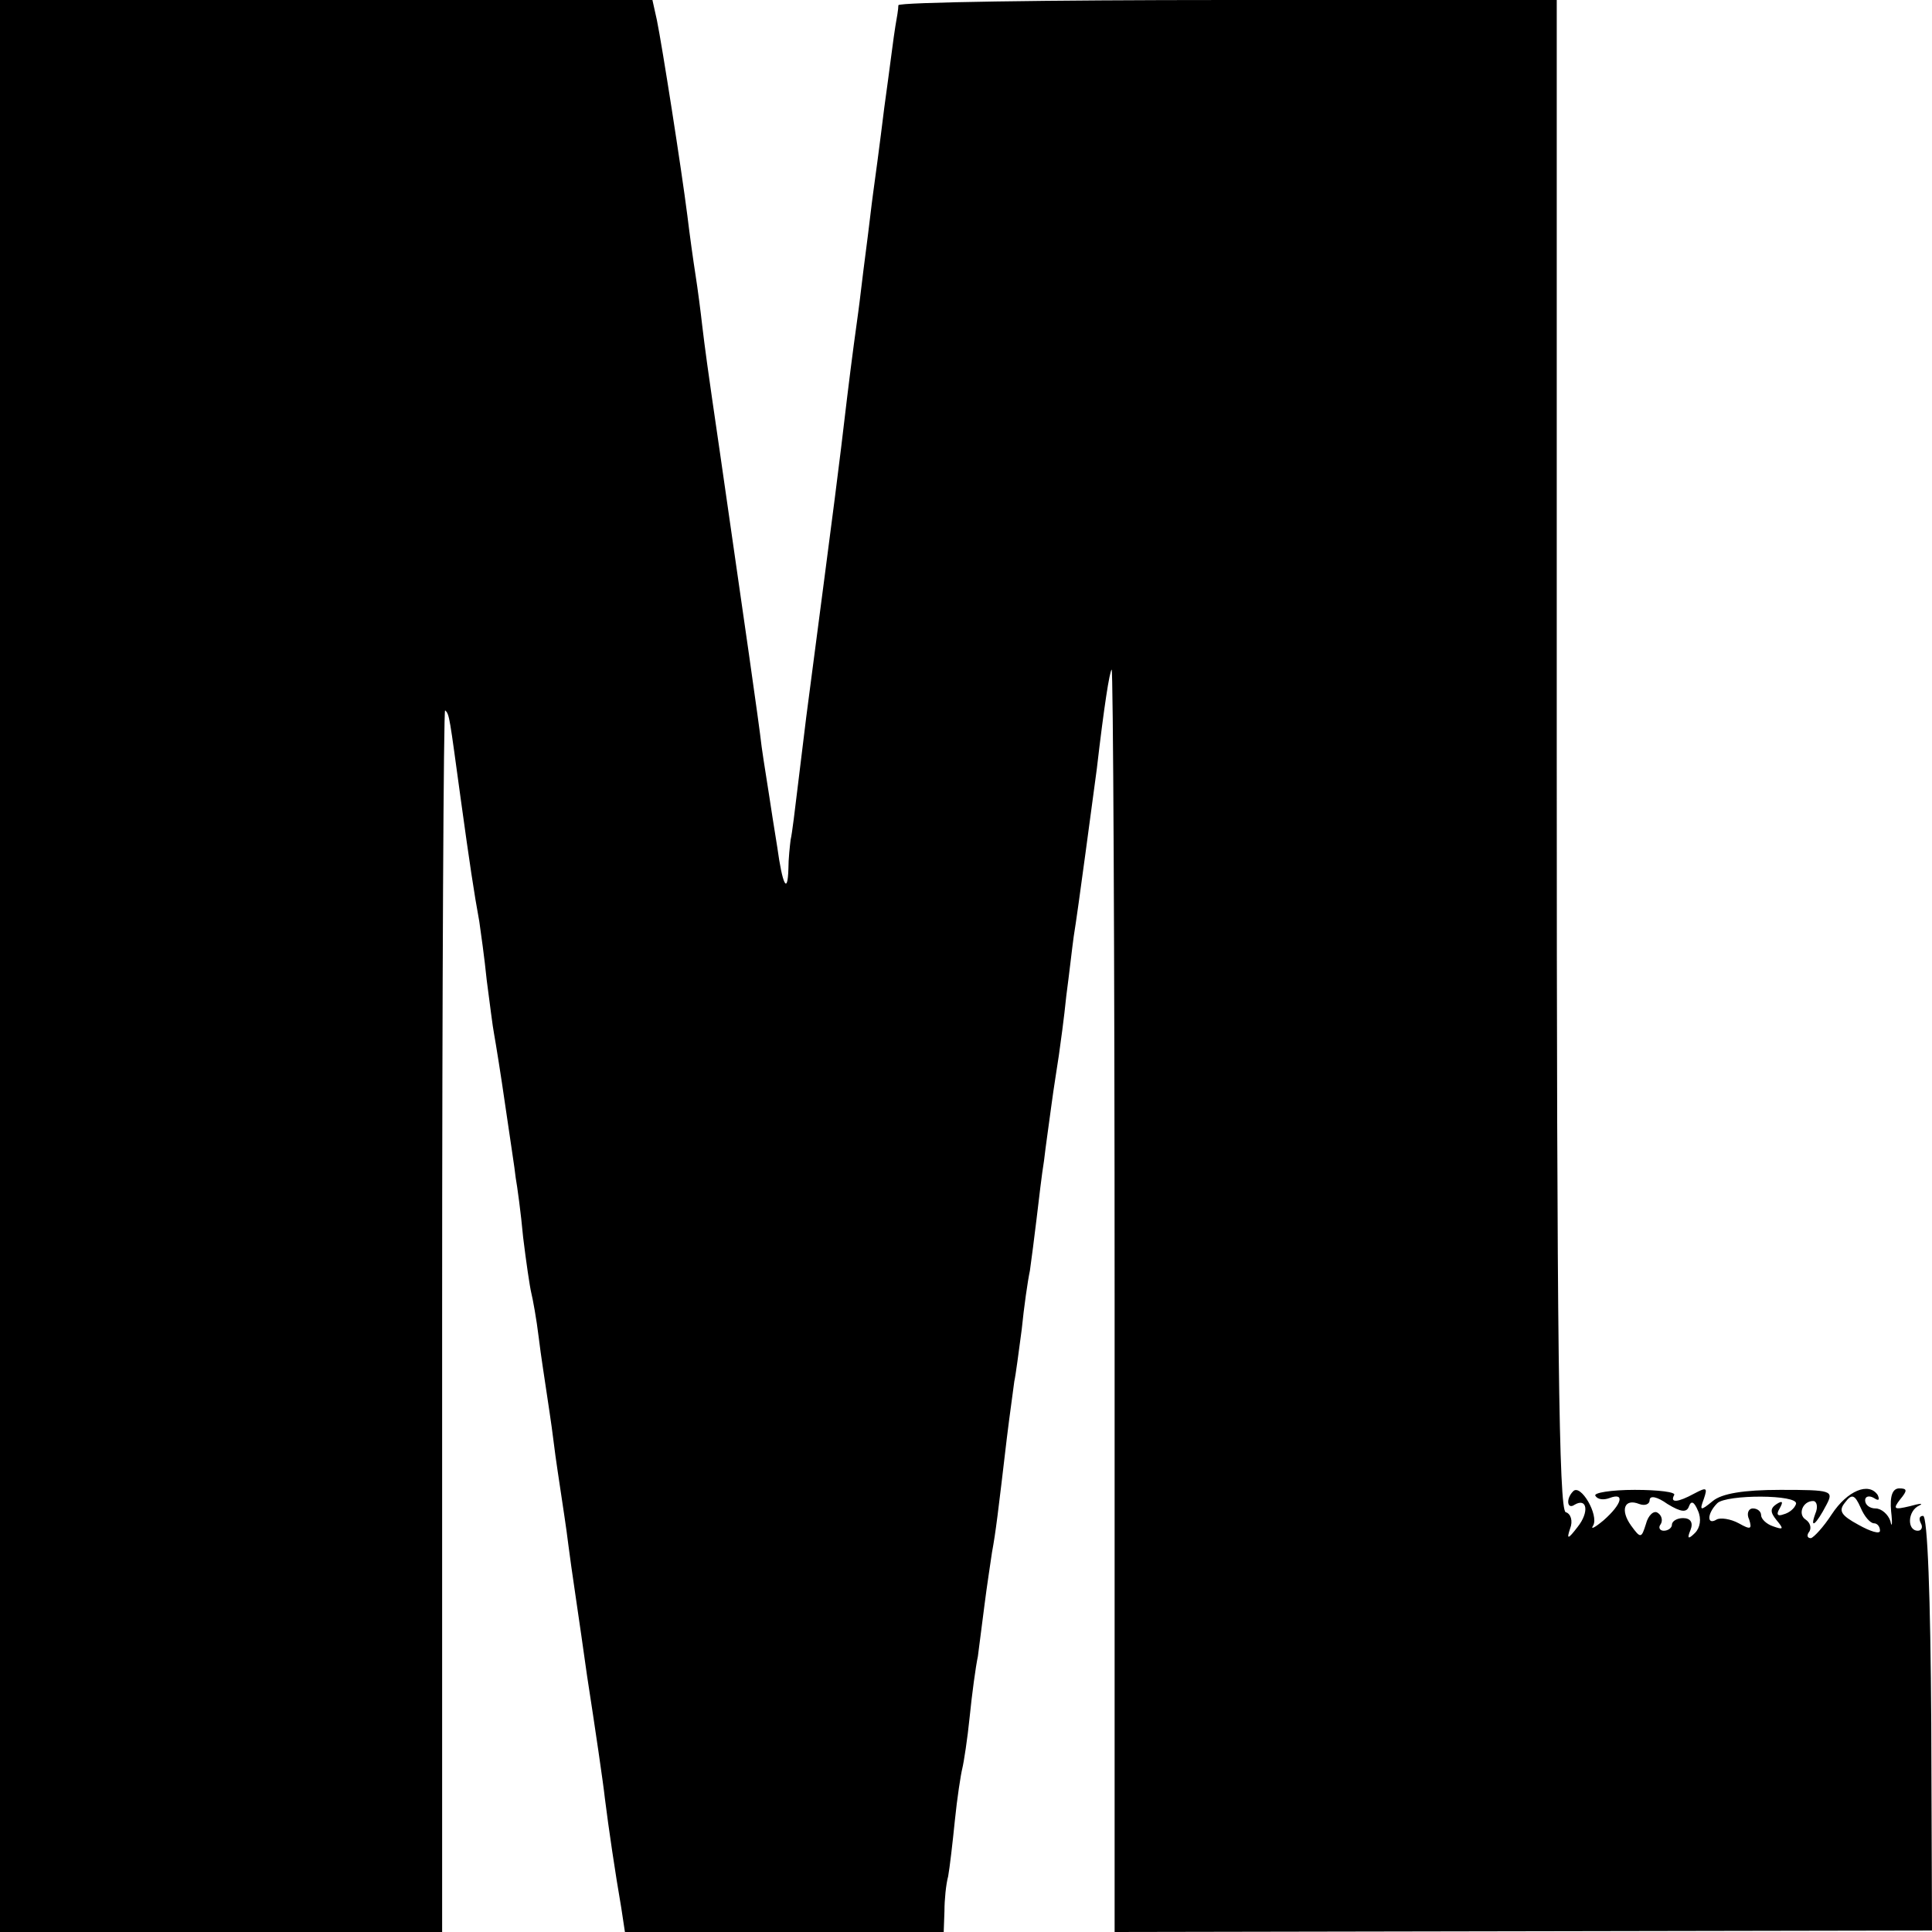
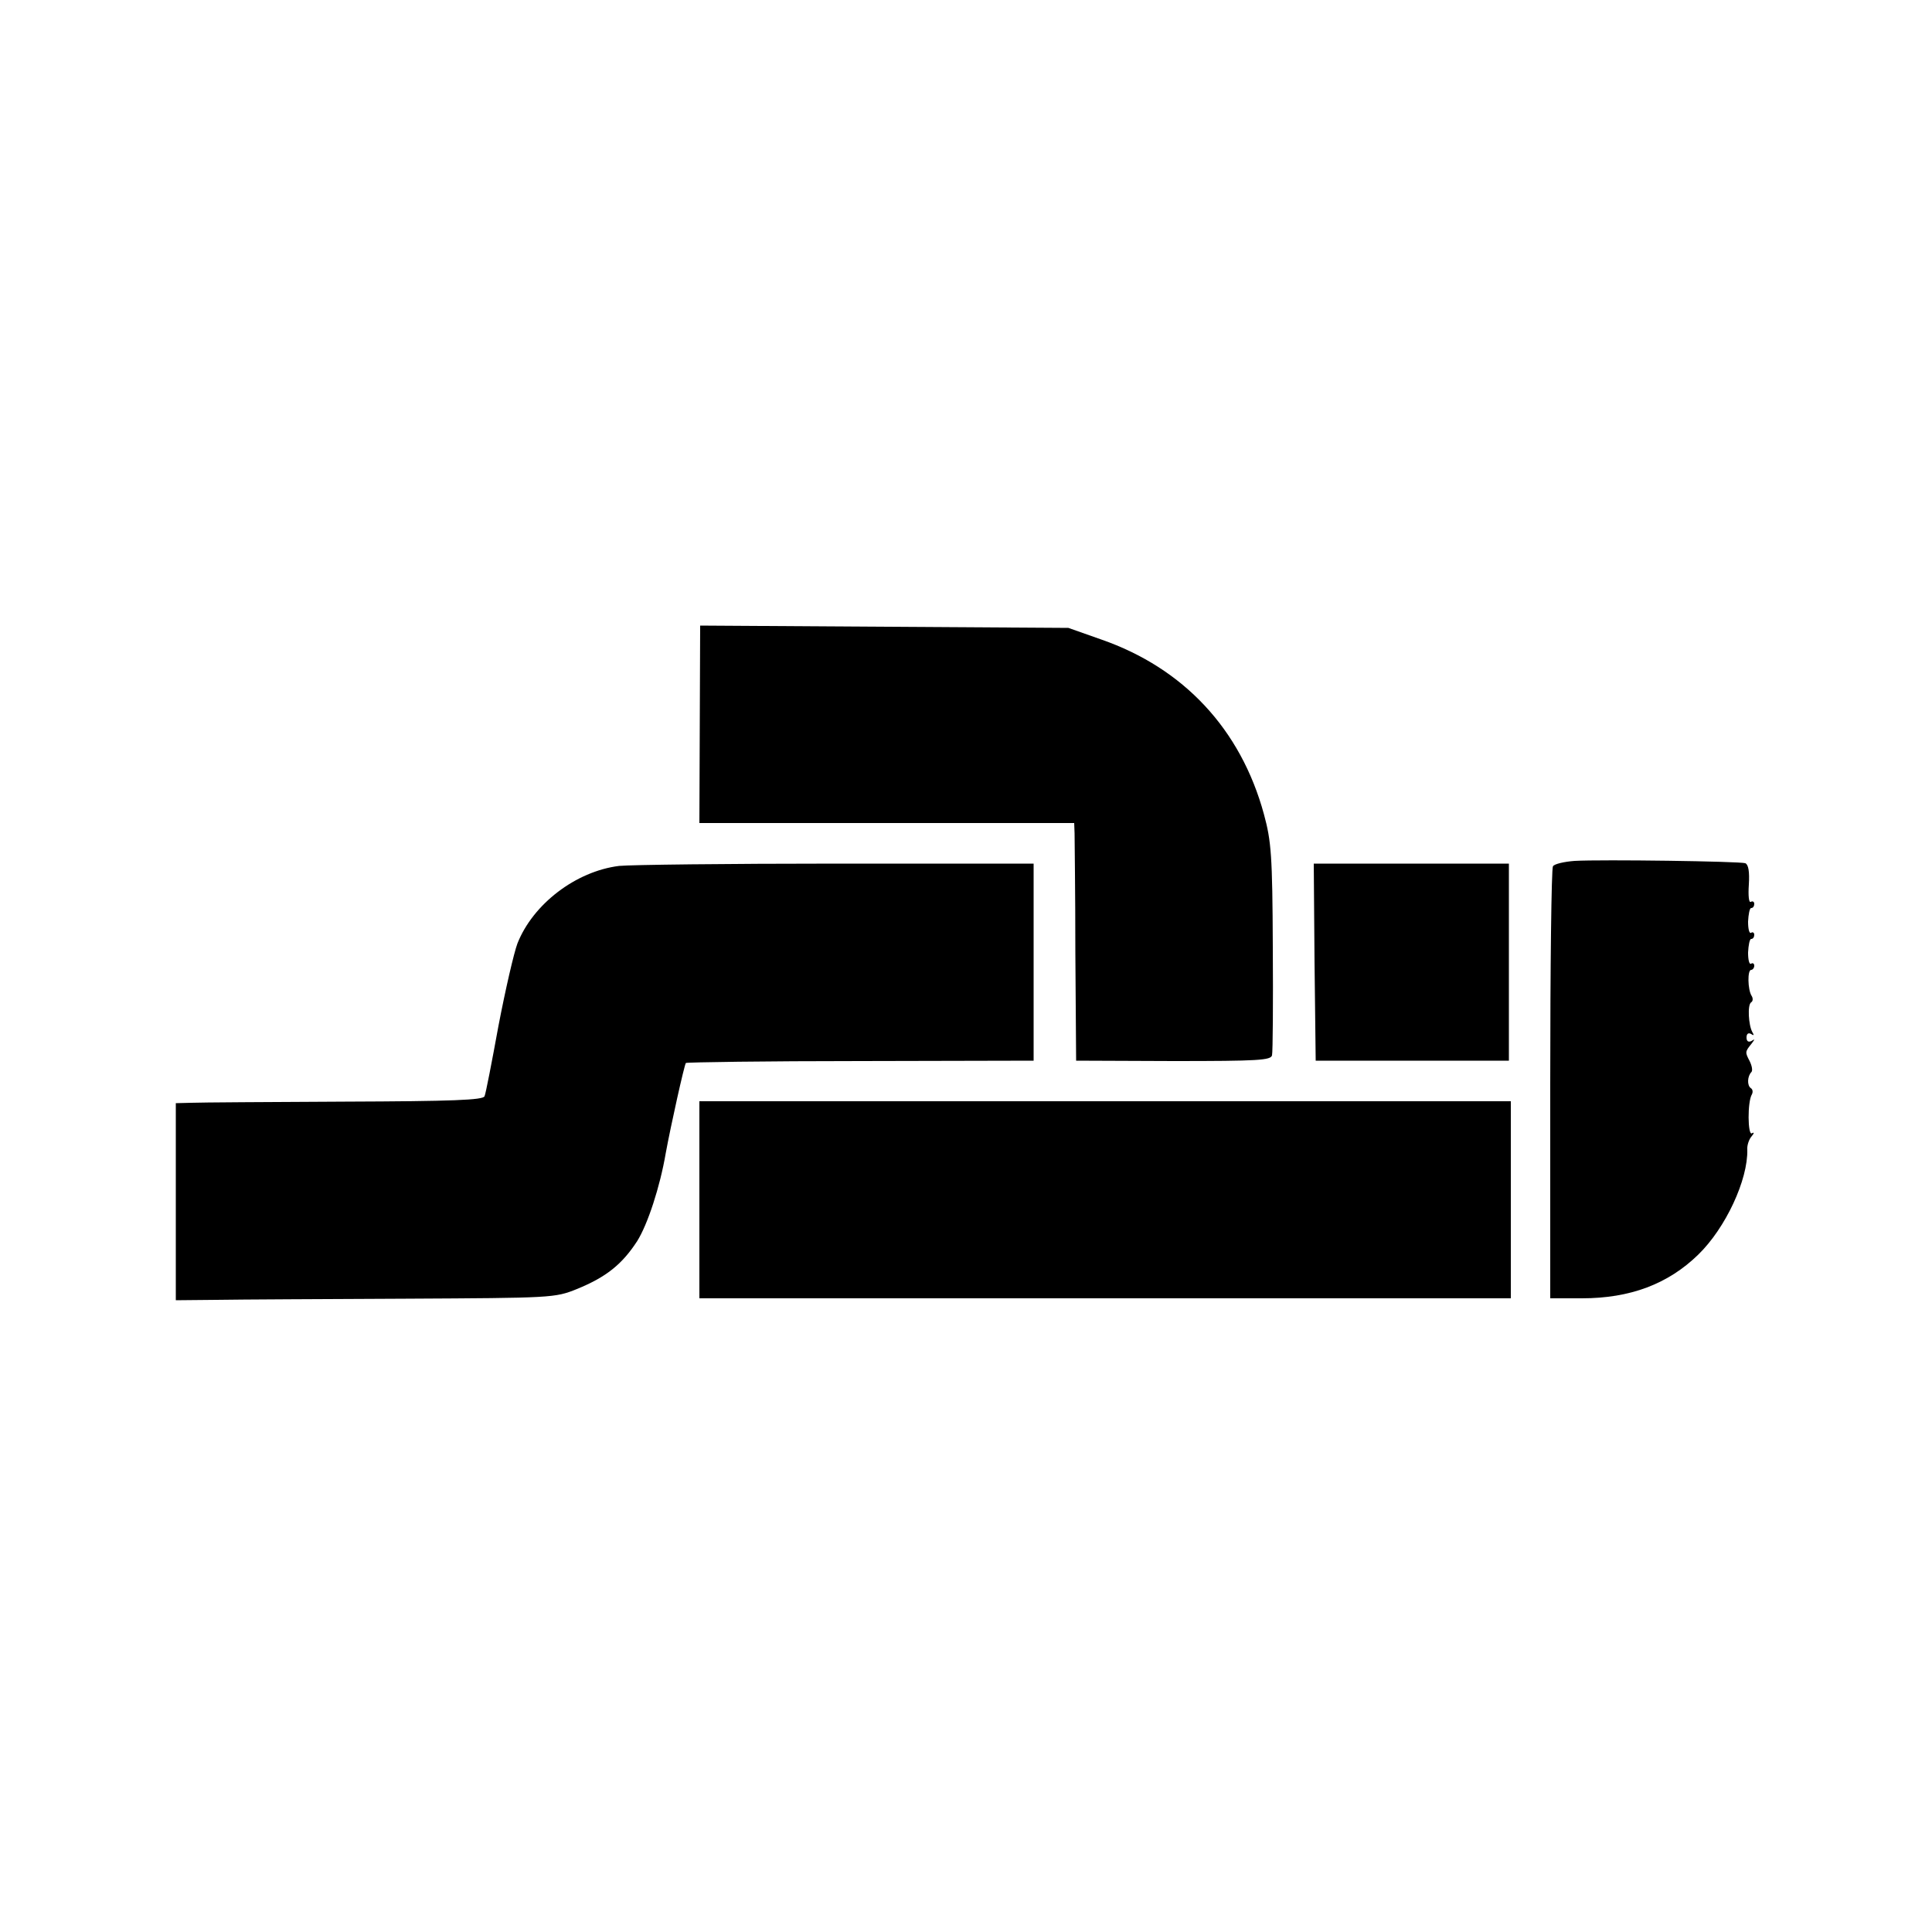
- <svg xmlns="http://www.w3.org/2000/svg" version="1.0" width="260pt" height="260pt" viewBox="0 0 260 260" preserveAspectRatio="xMidYMid meet">
-   <g transform="translate(0,260) scale(0.1,-0.1)" fill="#000000" stroke="none">
-     <path d="M0 1300 l0 -1300 298 0 297 0 0 824 c0 454 2 822 4 820 6 -5 6 -10 21 -119 12 -87 18 -127 25 -165 2 -14 7 -49 10 -79 4 -30 8 -63 10 -73 2 -11 9 -54 15 -96 6 -42 13 -86 14 -97 2 -11 7 -47 10 -80 4 -33 9 -67 11 -75 2 -8 7 -35 10 -60 3 -25 8 -56 10 -70 2 -14 7 -45 10 -70 3 -25 8 -56 10 -70 2 -14 7 -45 10 -70 3 -25 15 -103 25 -175 11 -71 22 -146 24 -165 5 -40 14 -101 22 -147 l5 -33 214 0 215 0 1 28 c0 15 2 36 5 47 2 11 6 45 9 75 3 30 8 62 10 70 2 8 7 40 10 70 3 30 8 67 11 81 2 15 6 47 9 70 3 24 8 56 10 70 5 27 8 52 20 154 4 33 9 67 10 76 2 9 6 40 10 70 3 30 8 65 11 79 2 14 6 45 9 70 3 25 7 60 10 78 2 18 7 52 10 75 3 23 8 53 10 67 2 14 7 50 10 80 4 30 8 66 10 80 6 36 26 189 31 225 10 86 17 130 20 134 2 2 4 -379 4 -848 l0 -851 550 1 550 1 -1 279 c-1 170 -5 279 -11 279 -5 0 -6 -4 -3 -10 3 -5 1 -10 -4 -10 -15 0 -14 27 2 34 6 3 1 3 -13 -1 -21 -5 -23 -4 -13 9 10 12 10 15 -1 15 -9 0 -13 -10 -11 -31 2 -17 1 -23 -1 -13 -3 9 -12 17 -20 17 -8 0 -14 5 -14 11 0 5 5 7 12 3 6 -4 8 -3 5 4 -12 18 -41 6 -62 -26 -11 -17 -24 -31 -28 -32 -5 0 -6 4 -2 9 3 5 1 12 -5 16 -11 7 -4 25 10 25 5 0 7 -8 3 -17 -8 -22 1 -15 15 12 10 19 7 20 -62 20 -50 0 -79 -5 -91 -15 -17 -14 -18 -13 -12 3 5 15 4 16 -13 7 -22 -12 -33 -13 -27 -2 3 4 -21 7 -53 7 -32 0 -56 -4 -53 -8 3 -5 11 -6 19 -3 21 8 17 -8 -8 -30 -12 -10 -18 -13 -14 -7 8 14 -17 57 -27 46 -10 -10 -8 -25 2 -18 17 10 20 -10 4 -30 -13 -17 -15 -17 -10 -2 4 10 1 20 -6 22 -9 4 -12 224 -12 1020 l0 1015 -442 0 c-244 0 -443 -3 -444 -7 0 -5 -2 -17 -4 -28 -2 -11 -8 -60 -15 -110 -6 -49 -13 -101 -15 -115 -2 -14 -6 -50 -10 -80 -4 -30 -8 -66 -10 -80 -2 -14 -9 -65 -15 -115 -13 -110 -13 -109 -55 -430 -2 -16 -7 -57 -11 -90 -4 -33 -8 -67 -10 -75 -1 -8 -3 -26 -3 -39 -1 -36 -8 -22 -15 29 -4 25 -9 56 -11 70 -2 14 -7 43 -10 65 -4 35 -23 166 -56 395 -18 123 -20 139 -24 172 -2 18 -6 49 -9 68 -3 19 -8 55 -11 80 -8 63 -34 229 -41 263 l-6 27 -439 0 -439 0 0 -1300z m2273 -727 c3 8 7 6 12 -6 5 -11 3 -23 -4 -30 -9 -9 -11 -8 -6 4 4 10 0 16 -10 16 -8 0 -15 -4 -15 -9 0 -4 -5 -8 -11 -8 -5 0 -8 4 -4 9 3 5 1 12 -4 15 -5 4 -13 -3 -16 -15 -6 -19 -7 -20 -20 -2 -15 21 -9 37 11 29 8 -3 14 0 14 5 0 7 10 5 24 -5 18 -11 26 -12 29 -3z m144 3 c-2 -6 -9 -12 -17 -14 -8 -3 -10 0 -5 8 5 9 4 11 -4 6 -9 -6 -9 -11 0 -22 10 -12 9 -13 -5 -8 -9 3 -16 10 -16 15 0 5 -5 9 -11 9 -6 0 -9 -7 -5 -15 4 -13 2 -14 -14 -5 -11 6 -25 8 -30 5 -13 -8 -13 8 1 22 12 12 110 12 106 -1z m105 -26 c4 0 8 -4 8 -10 0 -5 -13 -1 -29 8 -24 13 -27 19 -18 30 9 12 13 11 21 -7 5 -12 13 -21 18 -21z" />
+ <svg xmlns="http://www.w3.org/2000/svg" version="1.0" width="500pt" height="500pt" viewBox="0 0 500 500" preserveAspectRatio="xMidYMid meet">
+   <g transform="translate(0,500) scale(0.1,-0.1)" fill="#000000" stroke="none">
+     <path d="M1811 3126 l-1 -256 485 0 485 0 1 -27 c0 -16 2 -154 2 -308 l2 -280 252 -1 c220 0 252 2 255 15 2 9 3 135 2 281 -1 237 -4 273 -23 343 -60 220 -208 378 -421 452 l-85 30 -477 3 -476 3 -1 -255z" />
+     <path d="M4075 2772 c-27 -2 -53 -8 -56 -14 -4 -6 -7 -260 -7 -565 l0 -553 82 0 c125 0 223 37 301 113 71 69 129 194 127 272 -1 10 4 26 11 34 7 8 7 12 1 8 -11 -7 -12 82 0 101 3 6 2 13 -3 16 -10 7 -9 31 2 42 3 4 1 16 -5 28 -12 23 -12 24 5 45 9 12 9 13 0 7 -8 -4 -13 -1 -13 9 0 10 5 13 12 9 7 -5 8 -3 3 5 -10 18 -13 71 -3 77 5 3 5 11 1 17 -10 16 -11 67 -1 67 4 0 8 5 8 11 0 5 -4 8 -8 5 -5 -3 -8 10 -8 29 1 19 4 35 8 35 5 0 8 5 8 11 0 5 -4 8 -8 5 -5 -3 -8 10 -8 29 1 19 4 35 8 35 5 0 8 5 8 11 0 5 -4 8 -9 5 -5 -3 -7 16 -5 45 2 33 -1 51 -9 55 -15 5 -371 10 -442 6z" />
+     <path d="M1602 2759 c-112 -14 -223 -99 -263 -201 -9 -24 -31 -119 -49 -213 -17 -93 -33 -176 -36 -182 -3 -10 -84 -13 -361 -14 -197 -1 -376 -2 -398 -3 l-40 -1 0 -255 0 -255 105 1 c58 1 278 2 490 3 379 2 386 2 443 25 76 31 117 64 156 124 27 43 59 140 74 228 13 71 48 228 52 233 3 2 207 5 453 5 l447 1 0 255 0 255 -510 0 c-280 0 -534 -3 -563 -6z" />
+     <path d="M3402 2510 l3 -255 250 0 250 0 0 255 0 255 -253 0 -252 0 2 -255z" />
+     <path d="M1810 1895 l0 -255 1050 0 1050 0 0 255 0 255 -1050 0 -1050 0 0 -255z" />
  </g>
</svg>
